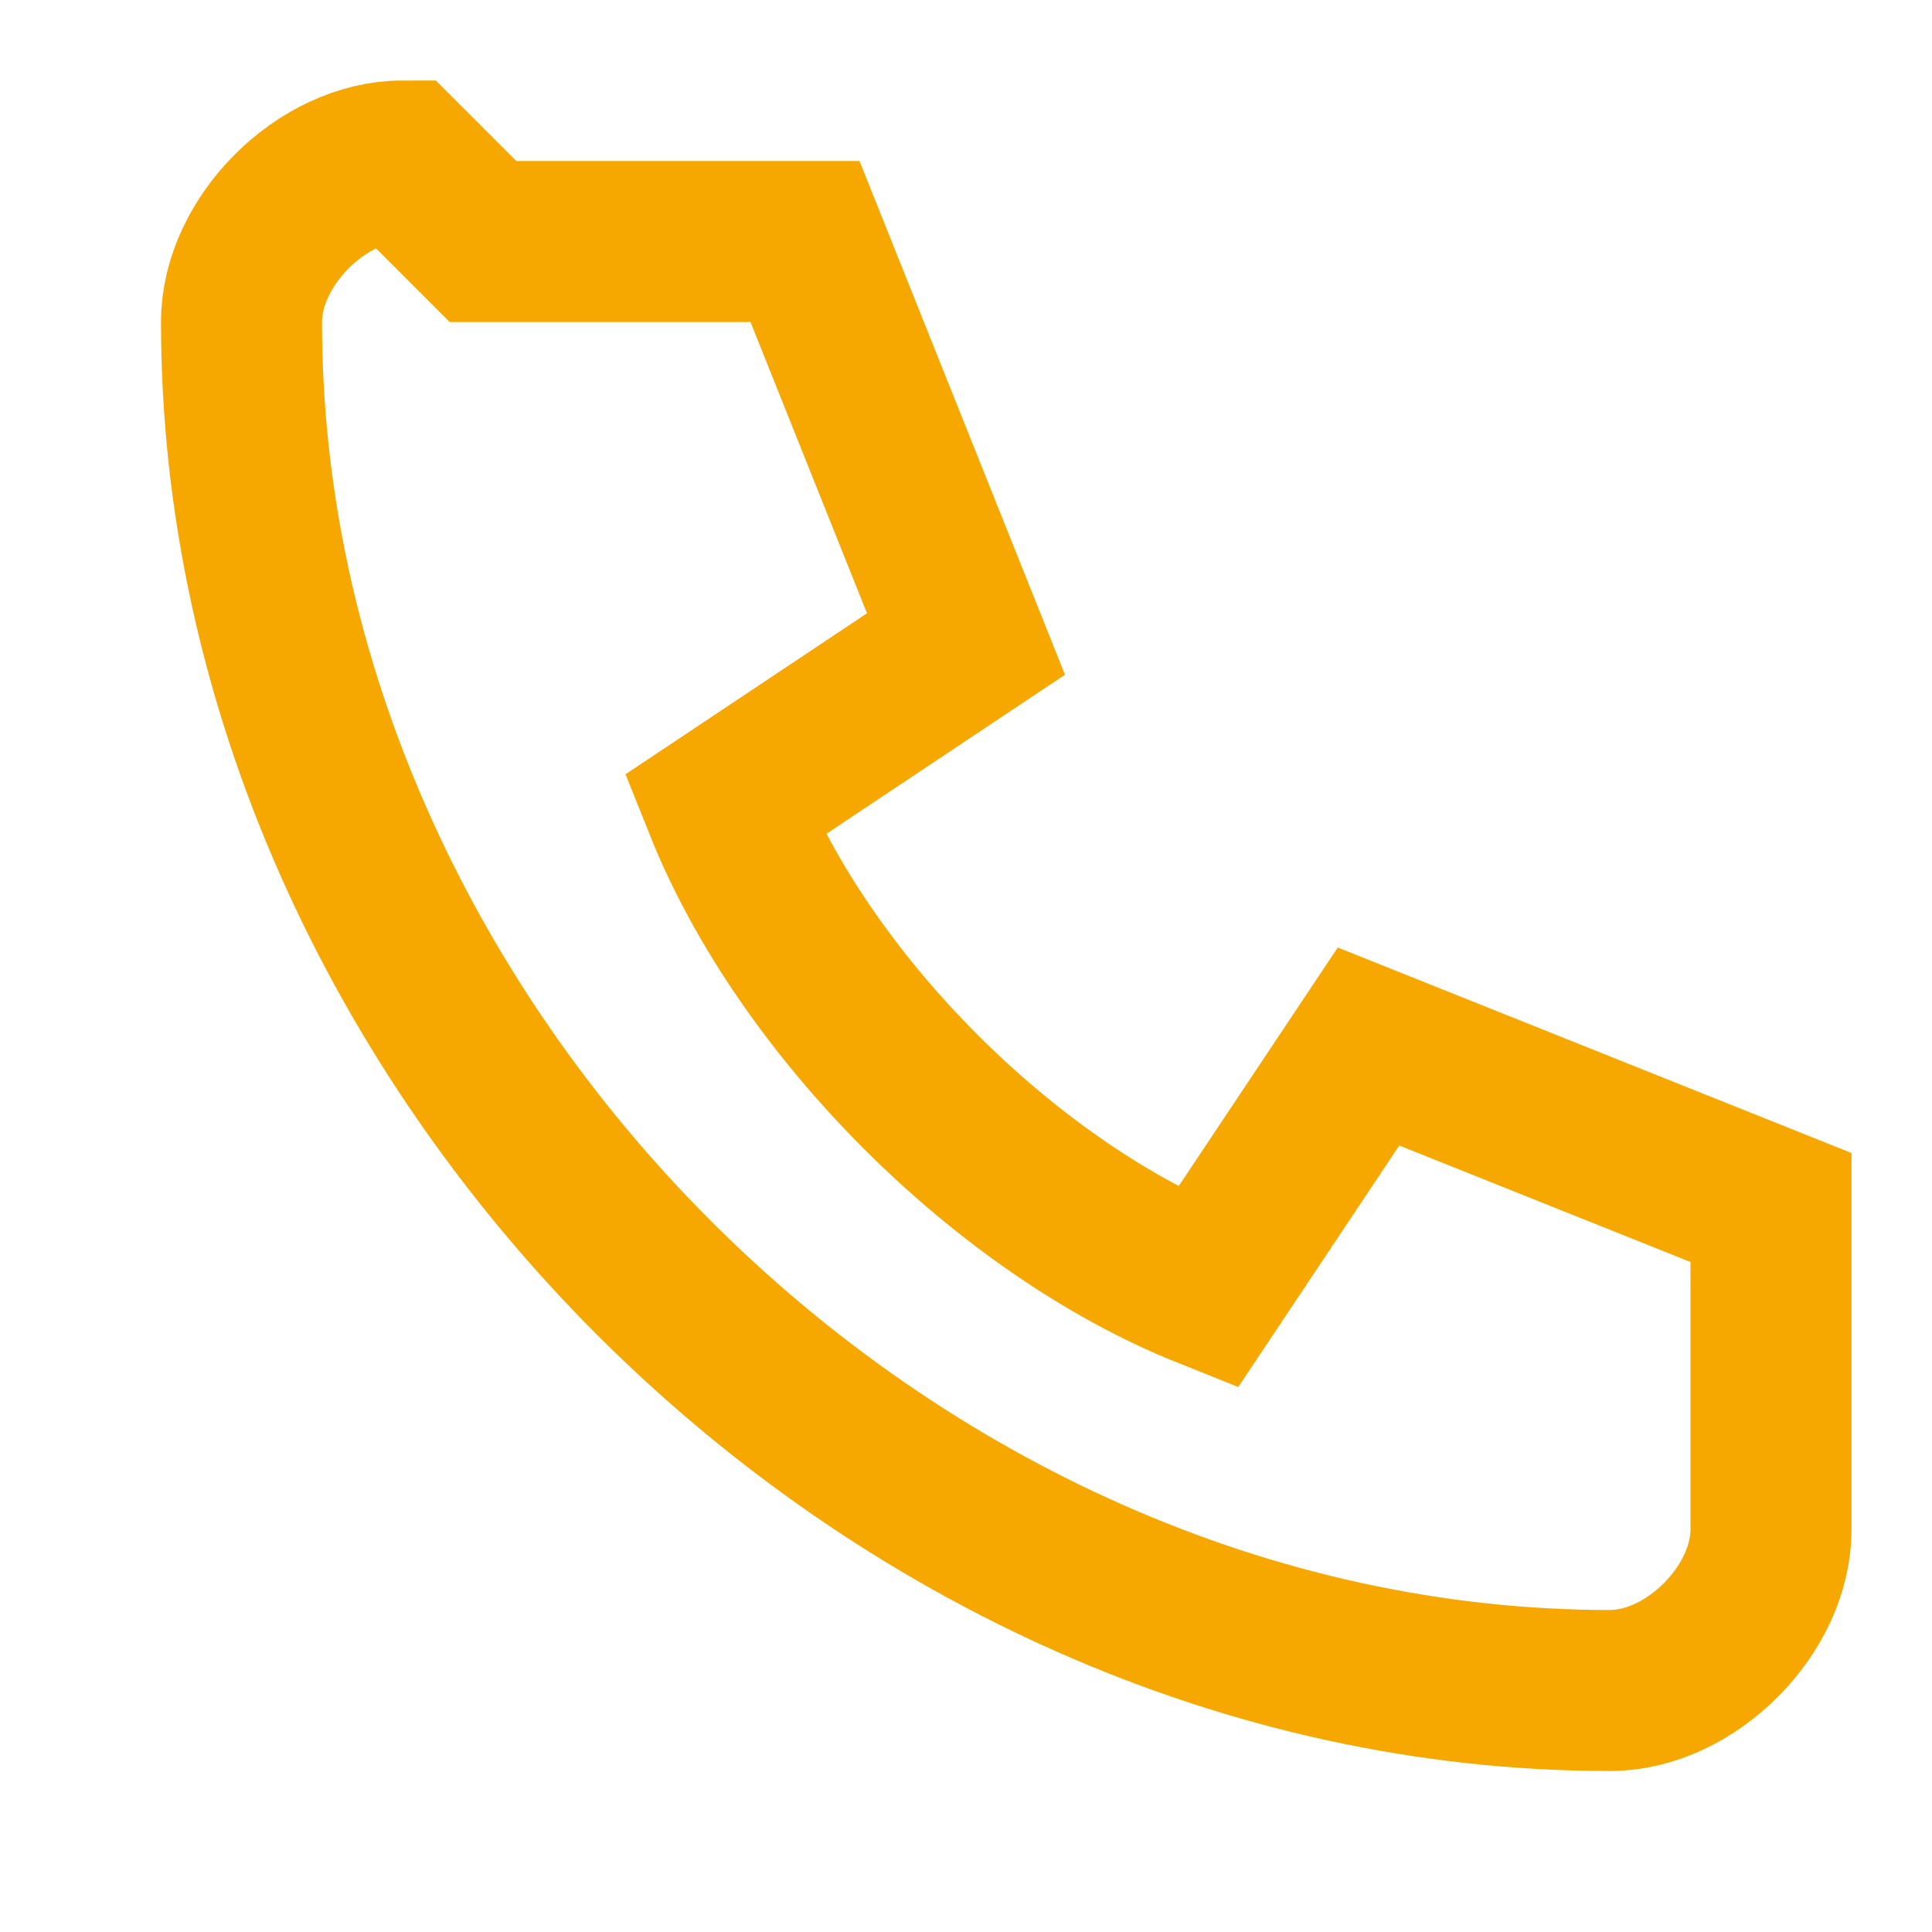
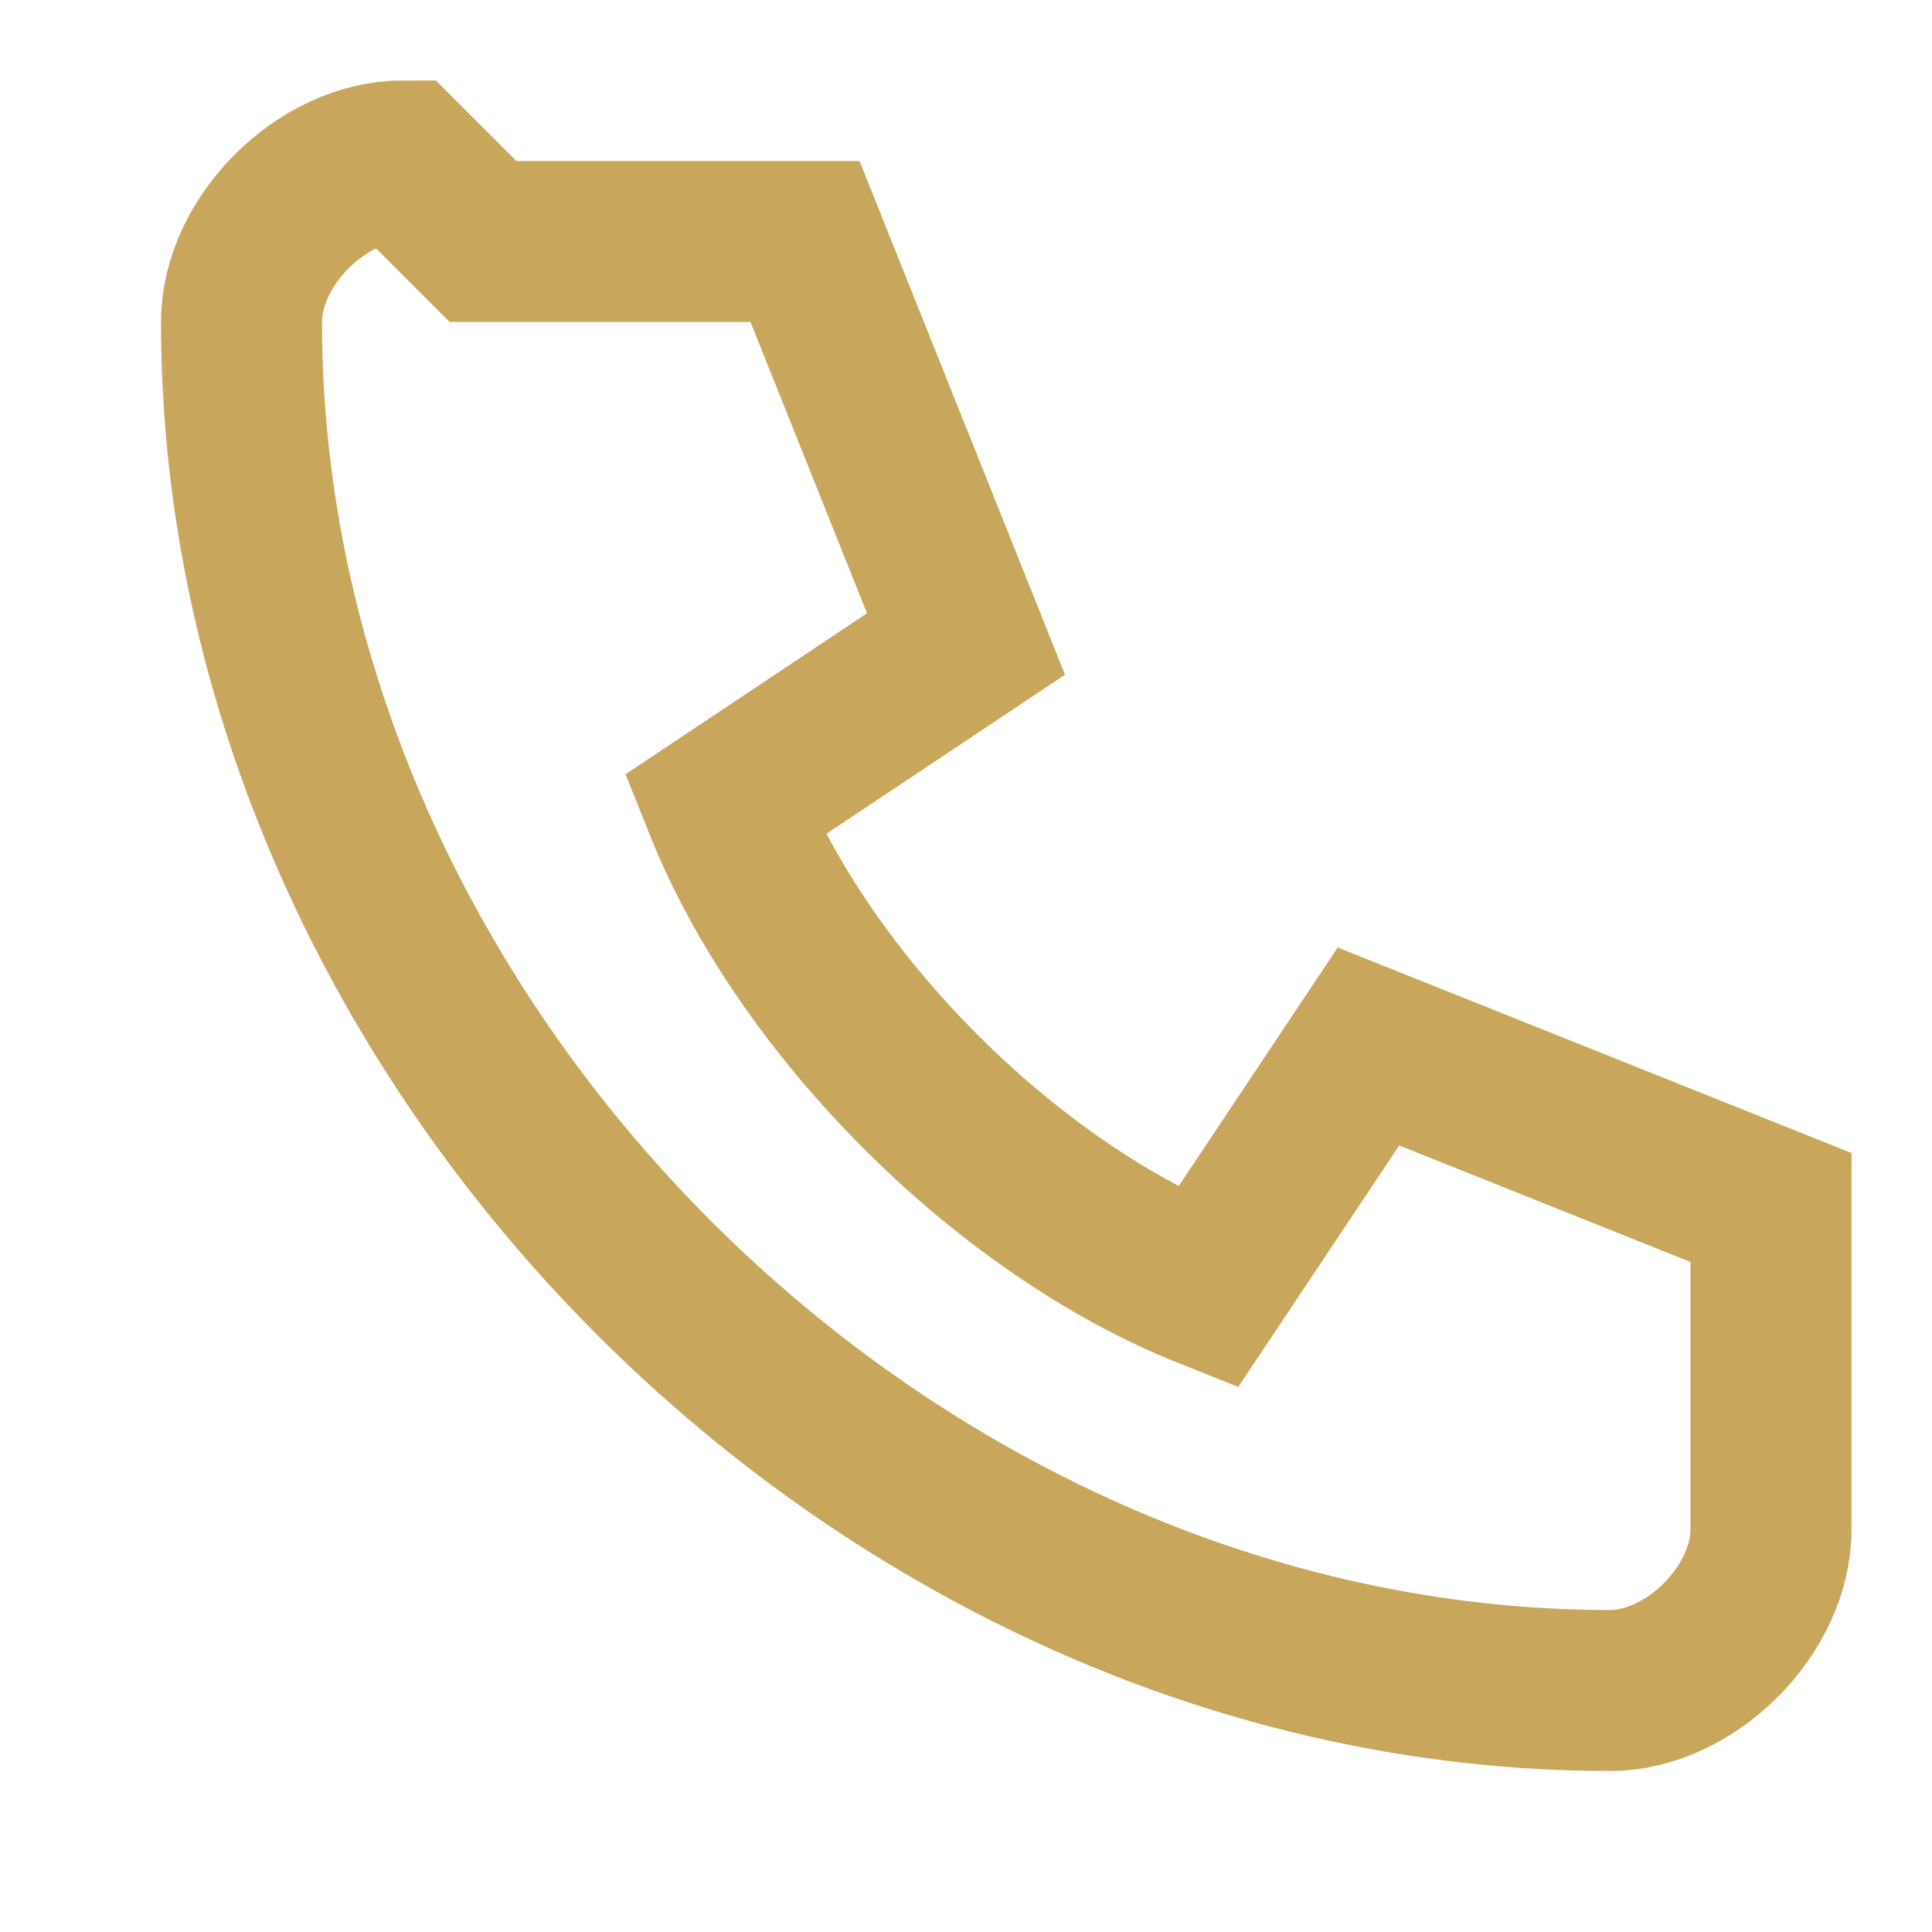
- <svg xmlns="http://www.w3.org/2000/svg" width="18" height="18" viewBox="0 0 24 24" fill="none">
-   <path d="M6 3h4l2 5-3 2c1 2.5 3.5 5 6 6l2-3 5 2v4c0 1-1 2-2 2C11 21 3 13 3 4c0-1 1-2 2-2z" stroke="#F6A800" stroke-width="2" fill="none" />
+ <svg xmlns="http://www.w3.org/2000/svg" width="20" height="20" viewBox="0 0 24 24" fill="none">
+   <path d="M6 3h4l2 5-3 2c1 2.5 3.5 5 6 6l2-3 5 2v4c0 1-1 2-2 2C11 21 3 13 3 4c0-1 1-2 2-2z" stroke="#C8A75C" stroke-width="2" fill="none" />
</svg>
